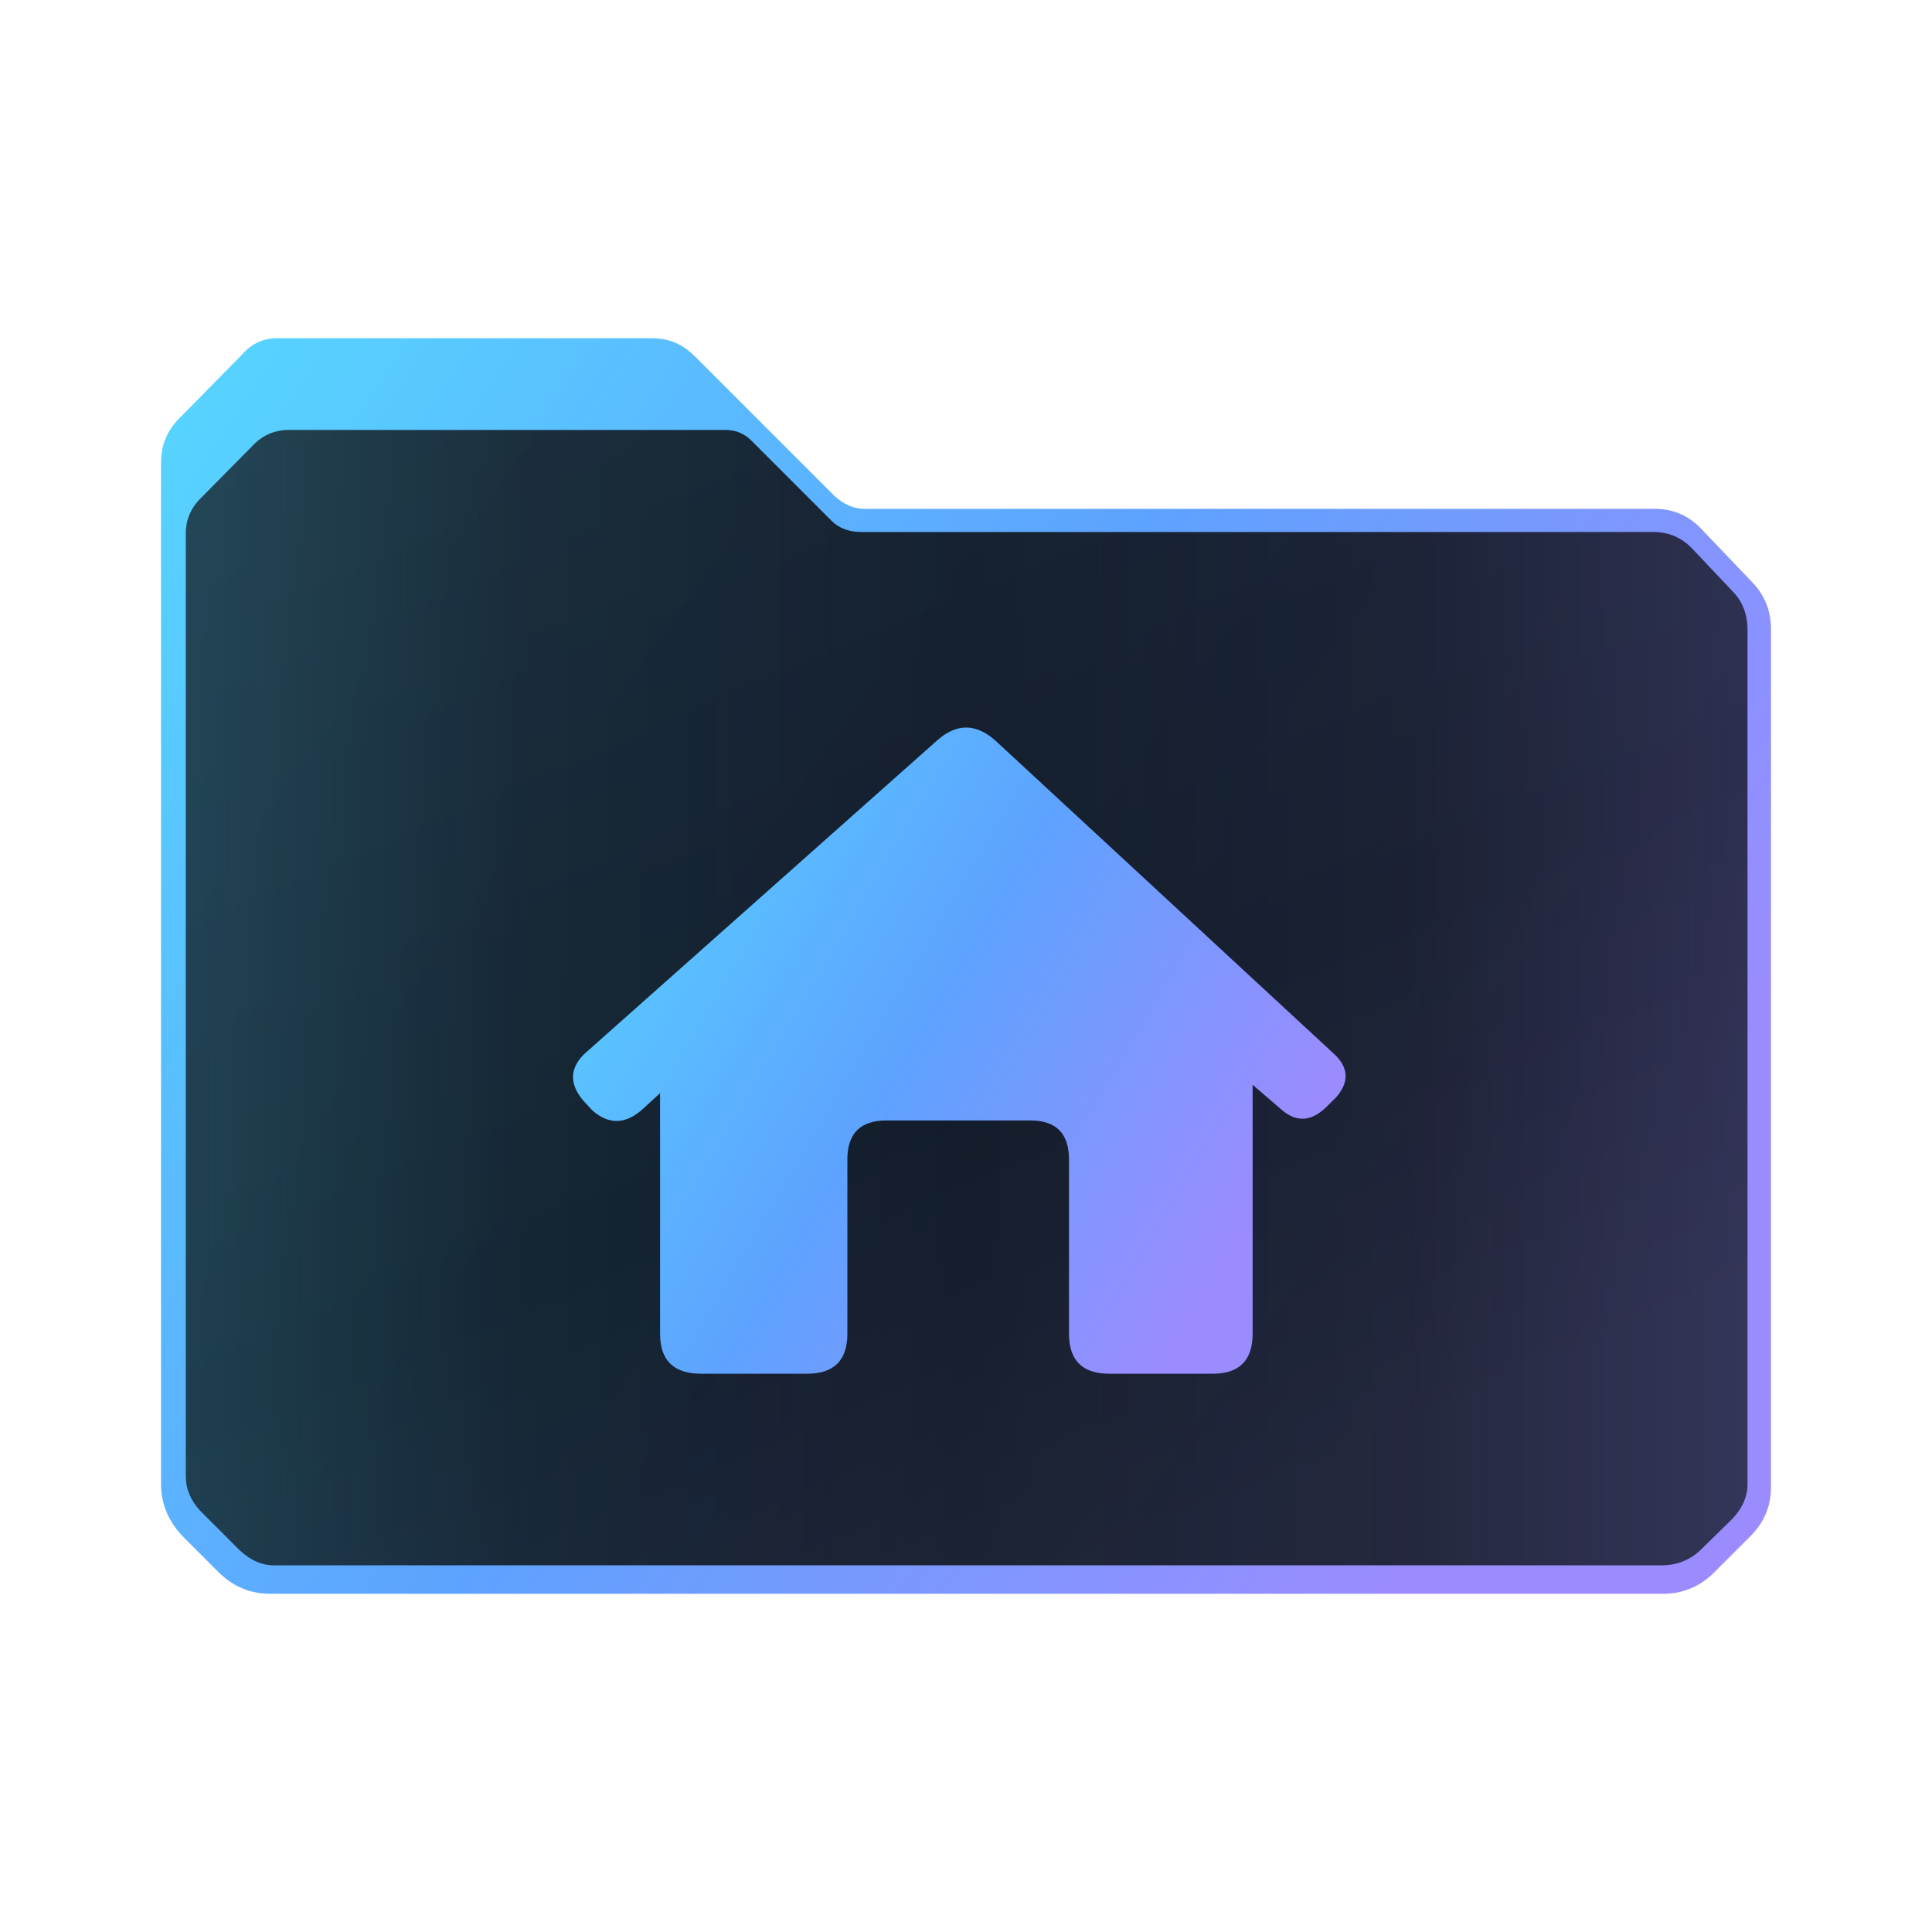
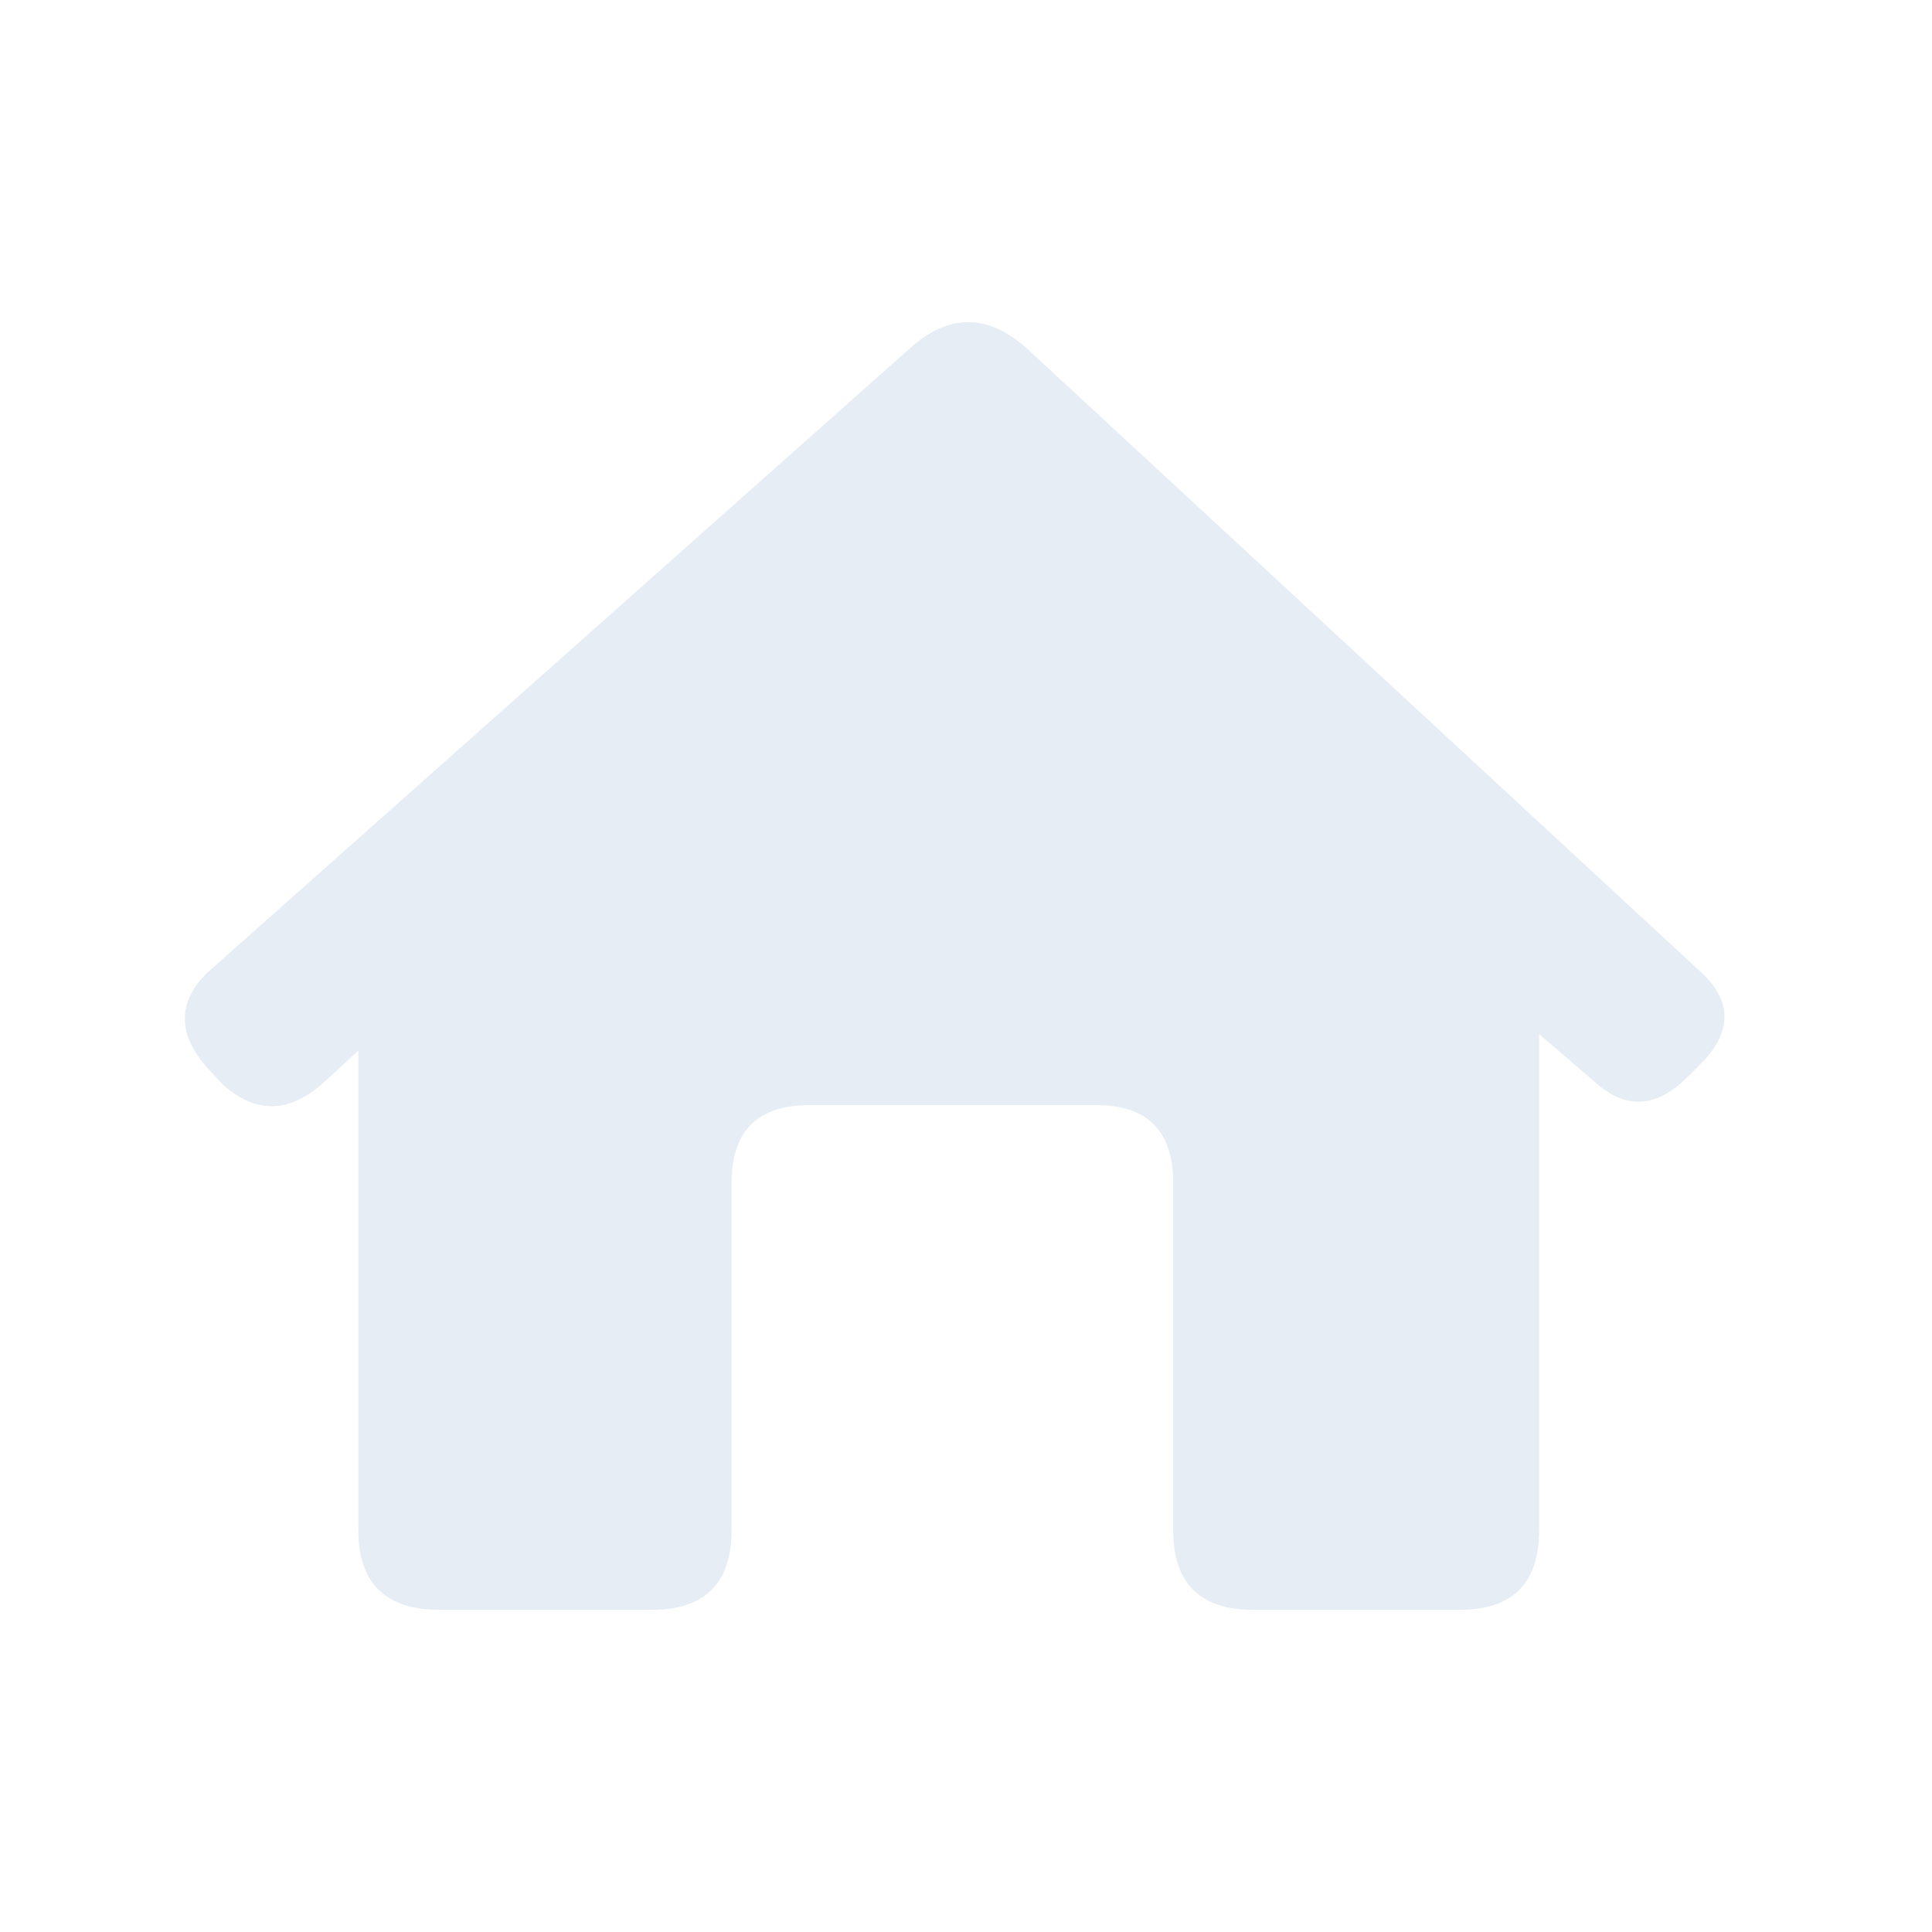
- <svg xmlns="http://www.w3.org/2000/svg" id="svg14" width="24" height="24" viewBox="0 0 24 24">
+ <svg xmlns="http://www.w3.org/2000/svg" width="24" height="24" viewBox="0 0 24 24">
  <style id="current-color-scheme" type="text/css">
 .ColorScheme-Text { color:#e7edf5; }
 .ColorScheme-Background { color:#0c1118; }
 .ColorScheme-Highlight { color:#5ea2ff; }
 .ColorScheme-HighlightedText { color:#081018; }
 .ColorScheme-PositiveText { color:#79d97f; }
 .ColorScheme-NeutralText { color:#f2c46b; }
 .ColorScheme-NegativeText { color:#ff718c; }
-  .HoloNight-background { color:#0c1118; }
-  .HoloNight-surface { color:#131a24; }
-  .HoloNight-accentCyan { color:#56d7ff; }
-  .HoloNight-accentBlue { color:#5ea2ff; }
-  .HoloNight-accentViolet { color:#9a8cff; }
</style>
-   <defs id="defs10">
-     <linearGradient id="rim" x1="0" x2="1" y1="0" y2=".5">
-       <stop id="stop1" class="HoloNight-accentCyan" offset="0" stop-color="currentColor" />
-       <stop id="stop2" class="HoloNight-accentBlue" offset=".55" stop-color="currentColor" />
-       <stop id="stop3" class="HoloNight-accentViolet" offset="1" stop-color="currentColor" />
-     </linearGradient>
-     <linearGradient id="face" x1="0" x2=".6" y1="0" y2="1">
-       <stop id="stop4" class="HoloNight-surface" offset="0" stop-color="currentColor" />
-       <stop id="stop5" offset=".65" stop-color="currentColor" class="HoloNight-background" />
-       <stop id="stop6" class="HoloNight-surface" offset="1" stop-color="currentColor" />
-     </linearGradient>
-     <linearGradient id="face-edge-light" x1="0" x2="1" y1="0" y2="0">
-       <stop id="face-edge-left" class="HoloNight-accentCyan" offset="0" stop-color="currentColor" stop-opacity=".18" />
-       <stop id="face-edge-left-fade" class="HoloNight-accentCyan" offset=".22" stop-color="currentColor" stop-opacity=".045" />
-       <stop id="face-edge-center" class="HoloNight-accentBlue" offset=".5" stop-color="currentColor" stop-opacity="0" />
-       <stop id="face-edge-right-fade" class="HoloNight-accentViolet" offset=".78" stop-color="currentColor" stop-opacity=".045" />
-       <stop id="face-edge-right" class="HoloNight-accentViolet" offset="1" stop-color="currentColor" stop-opacity=".18" />
-     </linearGradient>
-   </defs>
-   <g id="artwork" transform="translate(12 12) scale(0.8230453) translate(-16 -15.525)">
-     <path id="folder" fill="url(#rim)" d="M5.6 6.05h5.65c.275 0 .475.085.685.3l2.08 2.08q.21.195.455.195h11.92q.425 0 .71.305l.75.785q.3.3.3.725v12.95q0 .415-.29.72l-.535.535q-.335.355-.8.355H5.5q-.47 0-.805-.35l-.495-.495q-.35-.35-.35-.815V7.925q0-.385.27-.66l.945-.96q.22-.255.535-.255" />
-     <path id="recessed-face" fill="url(#face)" d="M5.78 7.435h6.595q.235 0 .4.175l1.195 1.195q.17.17.455.17h11.95q.345 0 .585.25l.605.64q.23.23.23.59V23.35q0 .27-.22.51l-.51.5q-.24.21-.56.21H5.555q-.275 0-.515-.225l-.6-.6q-.215-.235-.215-.515V8.995q0-.31.23-.535l.79-.8q.22-.225.535-.225" />
-     <path id="face-tint" fill="url(#rim)" opacity=".08" d="M5.78 7.435h6.595q.235 0 .4.175l1.195 1.195q.17.17.455.17h11.95q.345 0 .585.25l.605.64q.23.23.23.59V23.35q0 .27-.22.51l-.51.5q-.24.21-.56.21H5.555q-.275 0-.515-.225l-.6-.6q-.215-.235-.215-.515V8.995q0-.31.23-.535l.79-.8q.22-.225.535-.225" />
-     <path id="face-edge-shading" fill="url(#face-edge-light)" d="M5.78 7.435h6.595q.235 0 .4.175l1.195 1.195q.17.17.455.17h11.95q.345 0 .585.25l.605.64q.23.23.23.59V23.35q0 .27-.22.51l-.51.5q-.24.21-.56.21H5.555q-.275 0-.515-.225l-.6-.6q-.215-.235-.215-.515V8.995q0-.31.23-.535l.79-.8q.22-.225.535-.225" />
-     <path id="house" fill="url(#rim)" d="m10.28 16.89 5.3-4.71q.435-.39.875 0l5.085 4.705q.325.305.03.645l-.15.15q-.34.33-.675.035l-.43-.37v3.735q0 .6-.6.6h-1.55q-.605 0-.605-.6v-2.615q0-.585-.58-.585h-2.16q-.585 0-.585.585v2.615q0 .6-.605.6h-1.59q-.615 0-.615-.6v-3.61l-.25.23q-.39.36-.765.03l-.135-.145q-.315-.37.005-.695" transform="translate(15.89917 16.80235) scale(1.006) translate(-15.91455 -16.8325)" />
-   </g>
+   <path id="house" fill="currentColor" d="m10.28 16.89 5.3-4.71q.435-.39.875 0l5.085 4.705q.325.305.03.645l-.15.15q-.34.33-.675.035l-.43-.37v3.735q0 .6-.6.6h-1.55q-.605 0-.605-.6v-2.615q0-.585-.58-.585h-2.16q-.585 0-.585.585v2.615q0 .6-.605.6h-1.59q-.615 0-.615-.6v-3.61l-.25.23q-.39.36-.765.03l-.135-.145q-.315-.37.005-.695" class="ColorScheme-Text" transform="translate(12 12) scale(1.65) translate(-16 -16.8325)" />
</svg>
